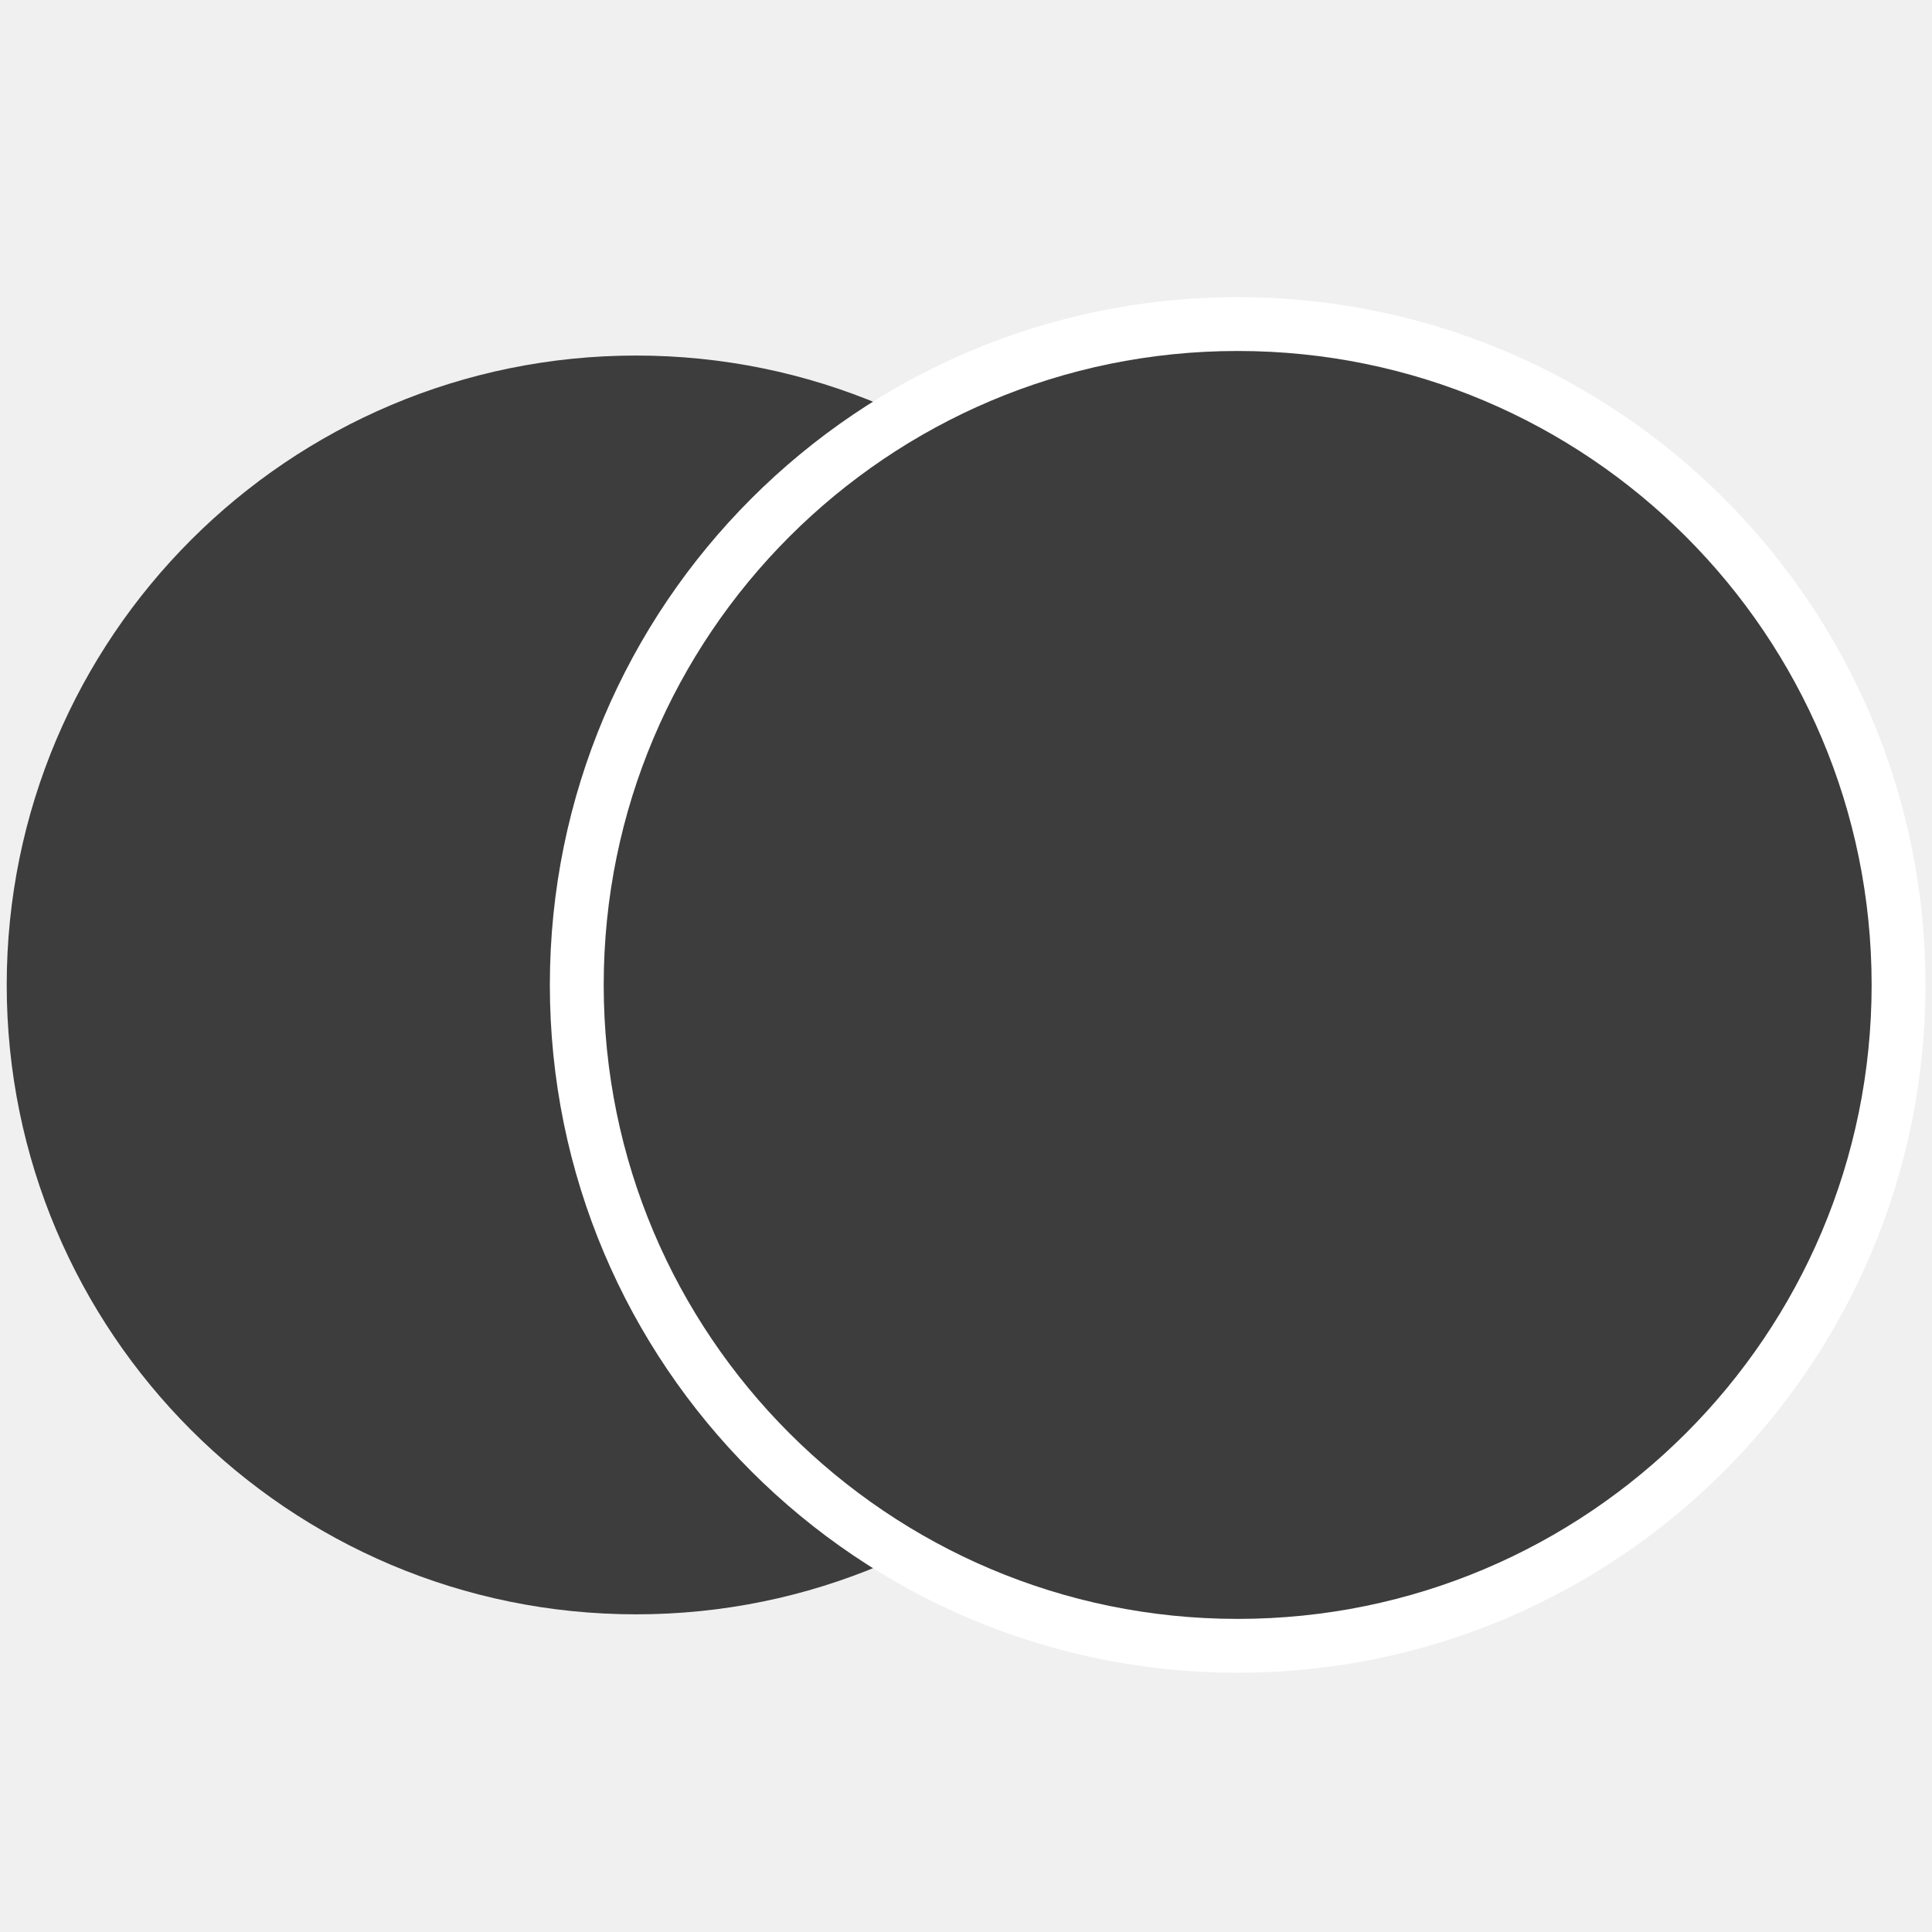
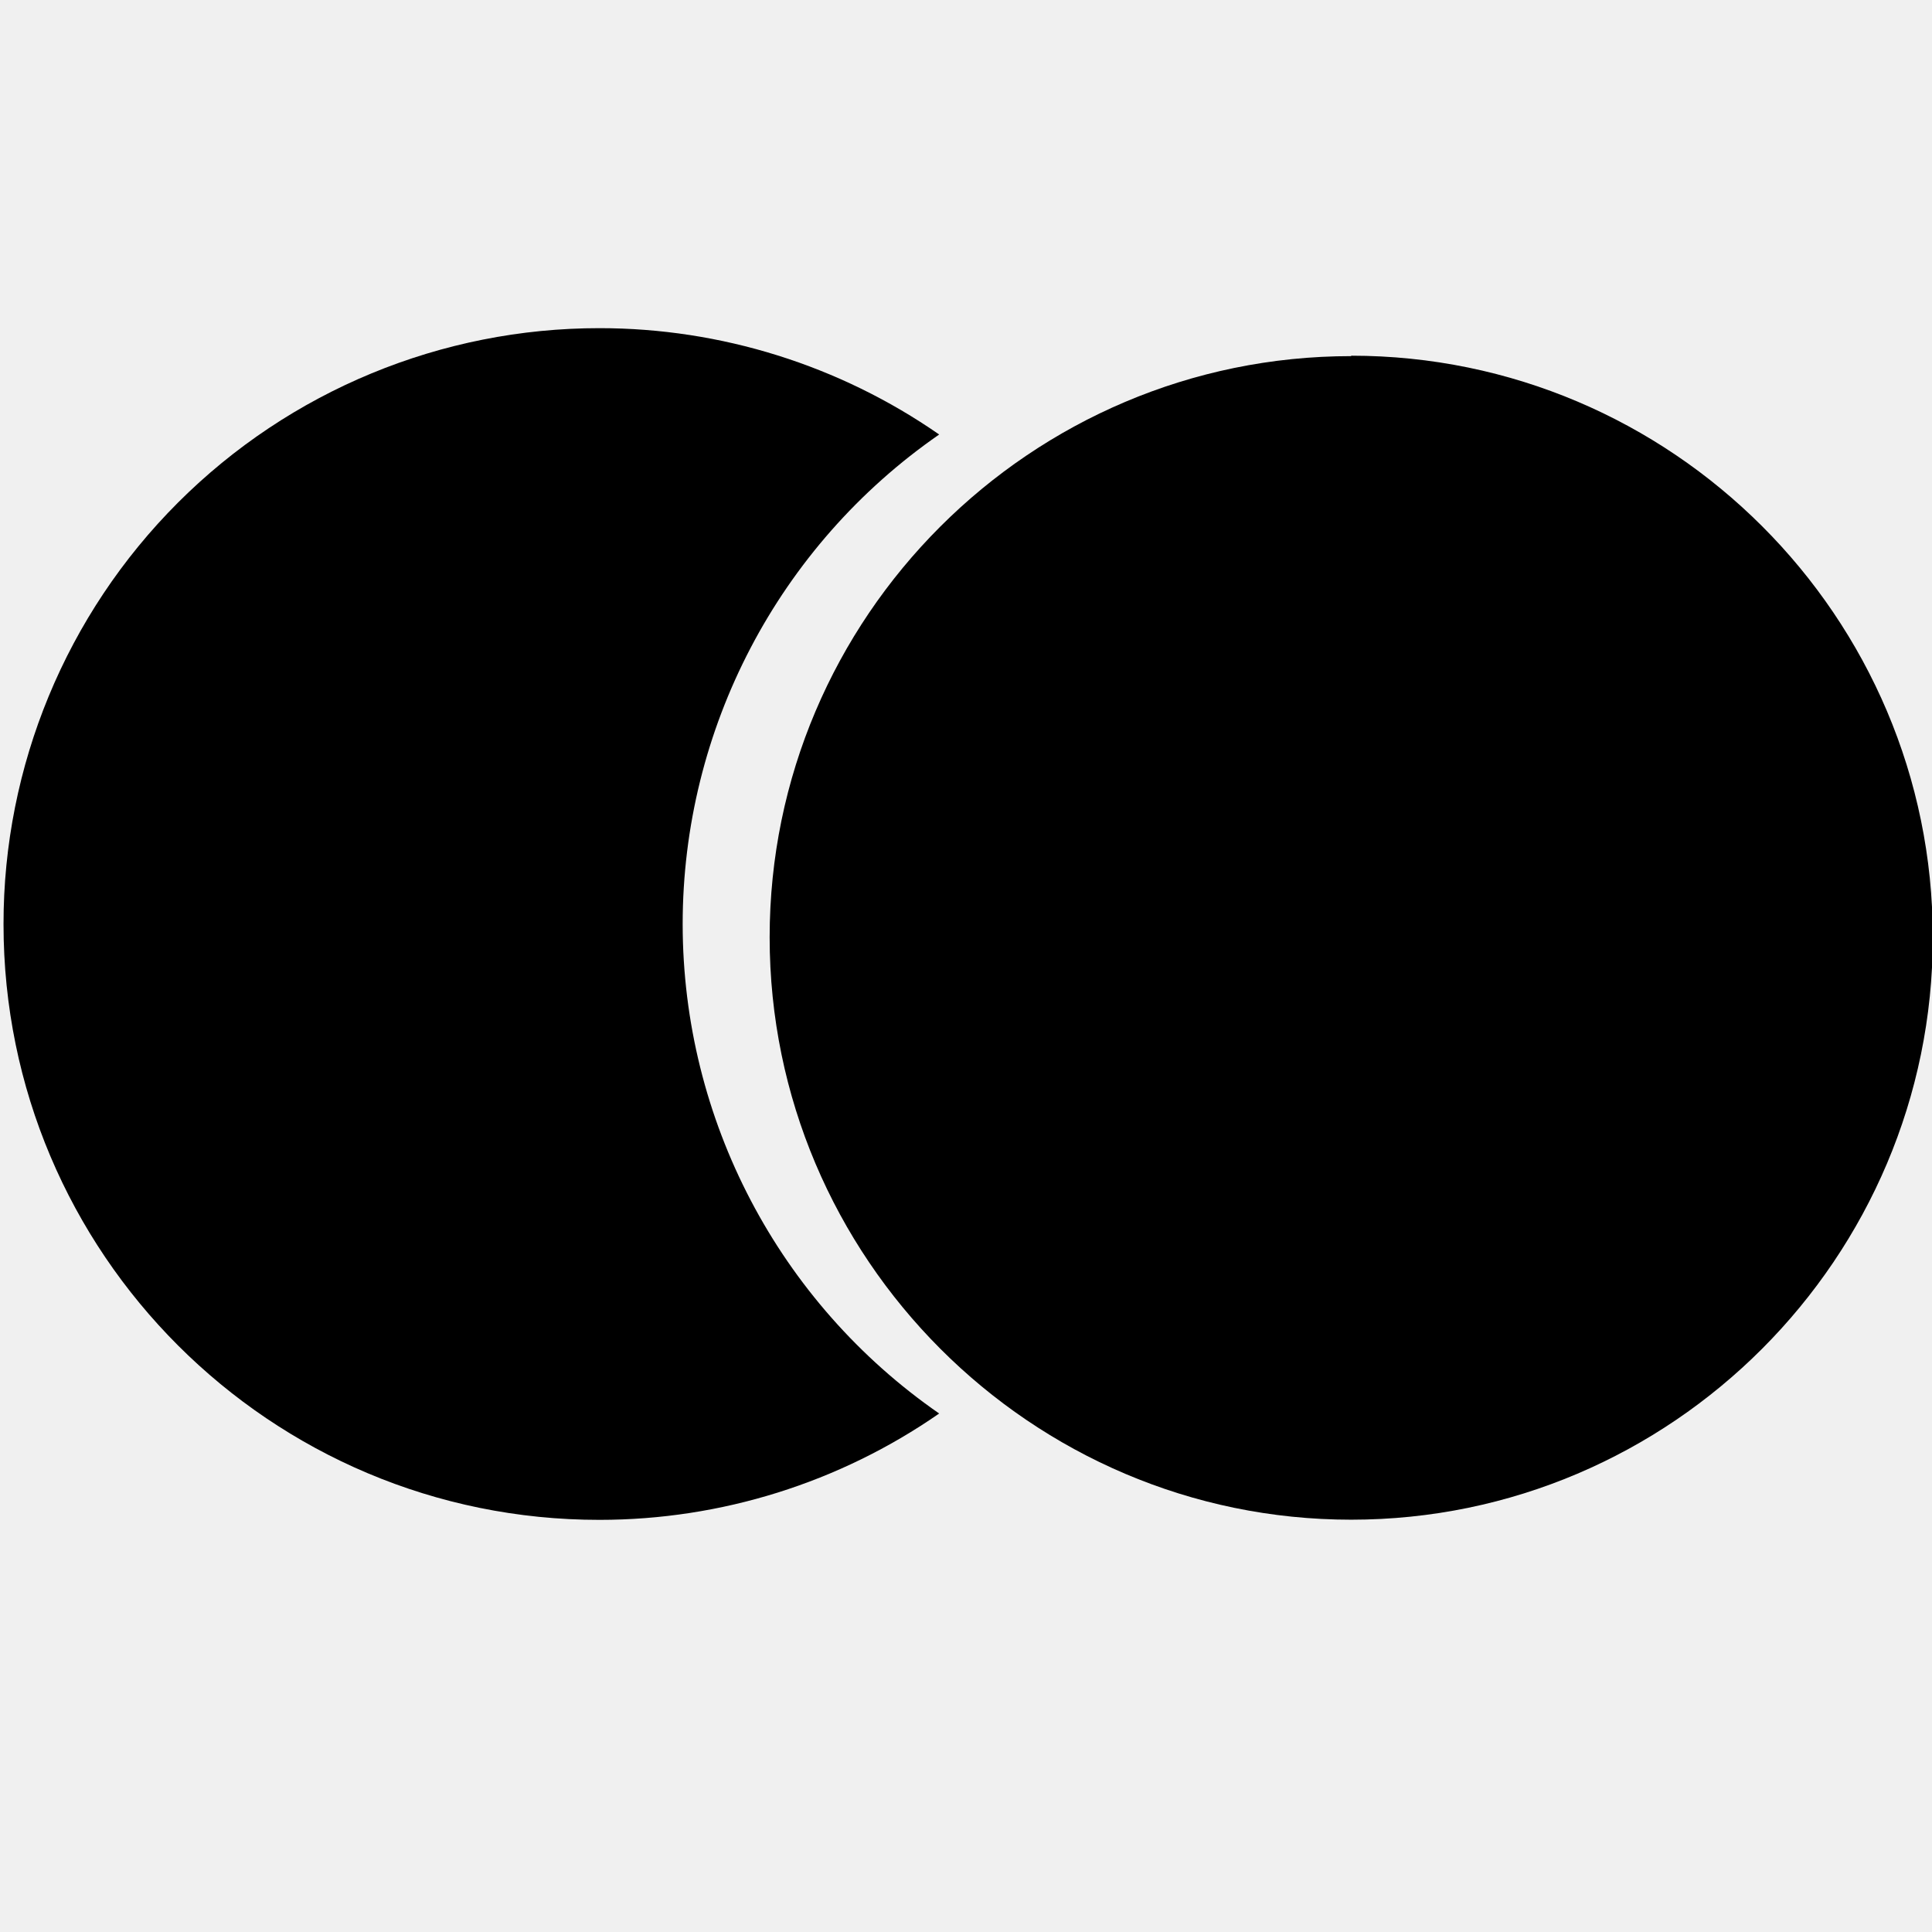
<svg xmlns="http://www.w3.org/2000/svg" width="16" height="16" viewBox="0 0 4.233 4.233" version="1.1" id="svg8">
  <defs id="defs2" />
  <g id="layer1">
    <g id="g844" transform="translate(6.3048999e-4,0.3299931)">
      <g id="g839">
        <g id="g845" transform="translate(-0.00191075,-0.111997)">
-           <circle style="fill:#3d3d3d;fill-opacity:1;stroke:#3d3d3d;stroke-width:0.3;stroke-miterlimit:4;stroke-dasharray:none" id="path833" cx="1.395" cy="1.94" r="1.229" />
-           <circle style="fill:#3d3d3d;fill-opacity:1;stroke:#ffffff;stroke-width:0.118;stroke-miterlimit:4;stroke-dasharray:none" id="circle847" cx="2.713" cy="1.94" r="1.448" />
-           <circle style="fill:#3d3d3d;stroke:#3d3d3d;stroke-width:0.3;stroke-miterlimit:4;stroke-dasharray:none;fill-opacity:0;stroke-opacity:0" id="circle839" cx="1.379" cy="1.94" r="1.229" />
+           <g id="path833" style="fill:#000000" transform="matrix(0.9240184,0,0,0.9240184,1.687568,0.04389426)">
+             <path style="color:#000000;fill:#000000;stroke-width:0.3;-inkscape-stroke:none" d="M 2.608,1.94 A 1.229,1.229 0 0 1 1.379,3.17 1.229,1.229 0 0 1 0.15,1.94 1.229,1.229 0 0 1 1.379,0.711 1.229,1.229 0 0 1 2.608,1.94 Z" id="path829" />
+             <path style="color:#000000;fill:#000000;-inkscape-stroke:none" d="M 1.379,0.561 C 0.619,0.561 0,1.18 0,1.939 c 0,0.76 0.619,1.381 1.379,1.381 0.76,0 1.379,-0.621 1.379,-1.381 0,-0.76 -0.619,-1.379 -1.379,-1.379 z m 0,0.301 c 0.598,0 1.08,0.48 1.08,1.078 0,0.598 -0.482,1.08 -1.08,1.08 -0.598,0 -1.078,-0.482 -1.078,-1.08 0,-0.598 0.48,-1.078 1.078,-1.078 z" id="path831" />
+           </g>
+           <path id="path1385" style="fill:#000000;stroke-width:0.238" d="M 1.315,0.501 A 1.305,1.305 0 0 0 0.009,1.807 1.305,1.305 0 0 0 1.315,3.112 1.305,1.305 0 0 0 2.059,2.879 1.305,1.305 0 0 1 1.497,1.807 1.305,1.305 0 0 1 2.059,0.734 1.305,1.305 0 0 0 1.315,0.501 Z" />
        </g>
      </g>
    </g>
  </g>
</svg>
